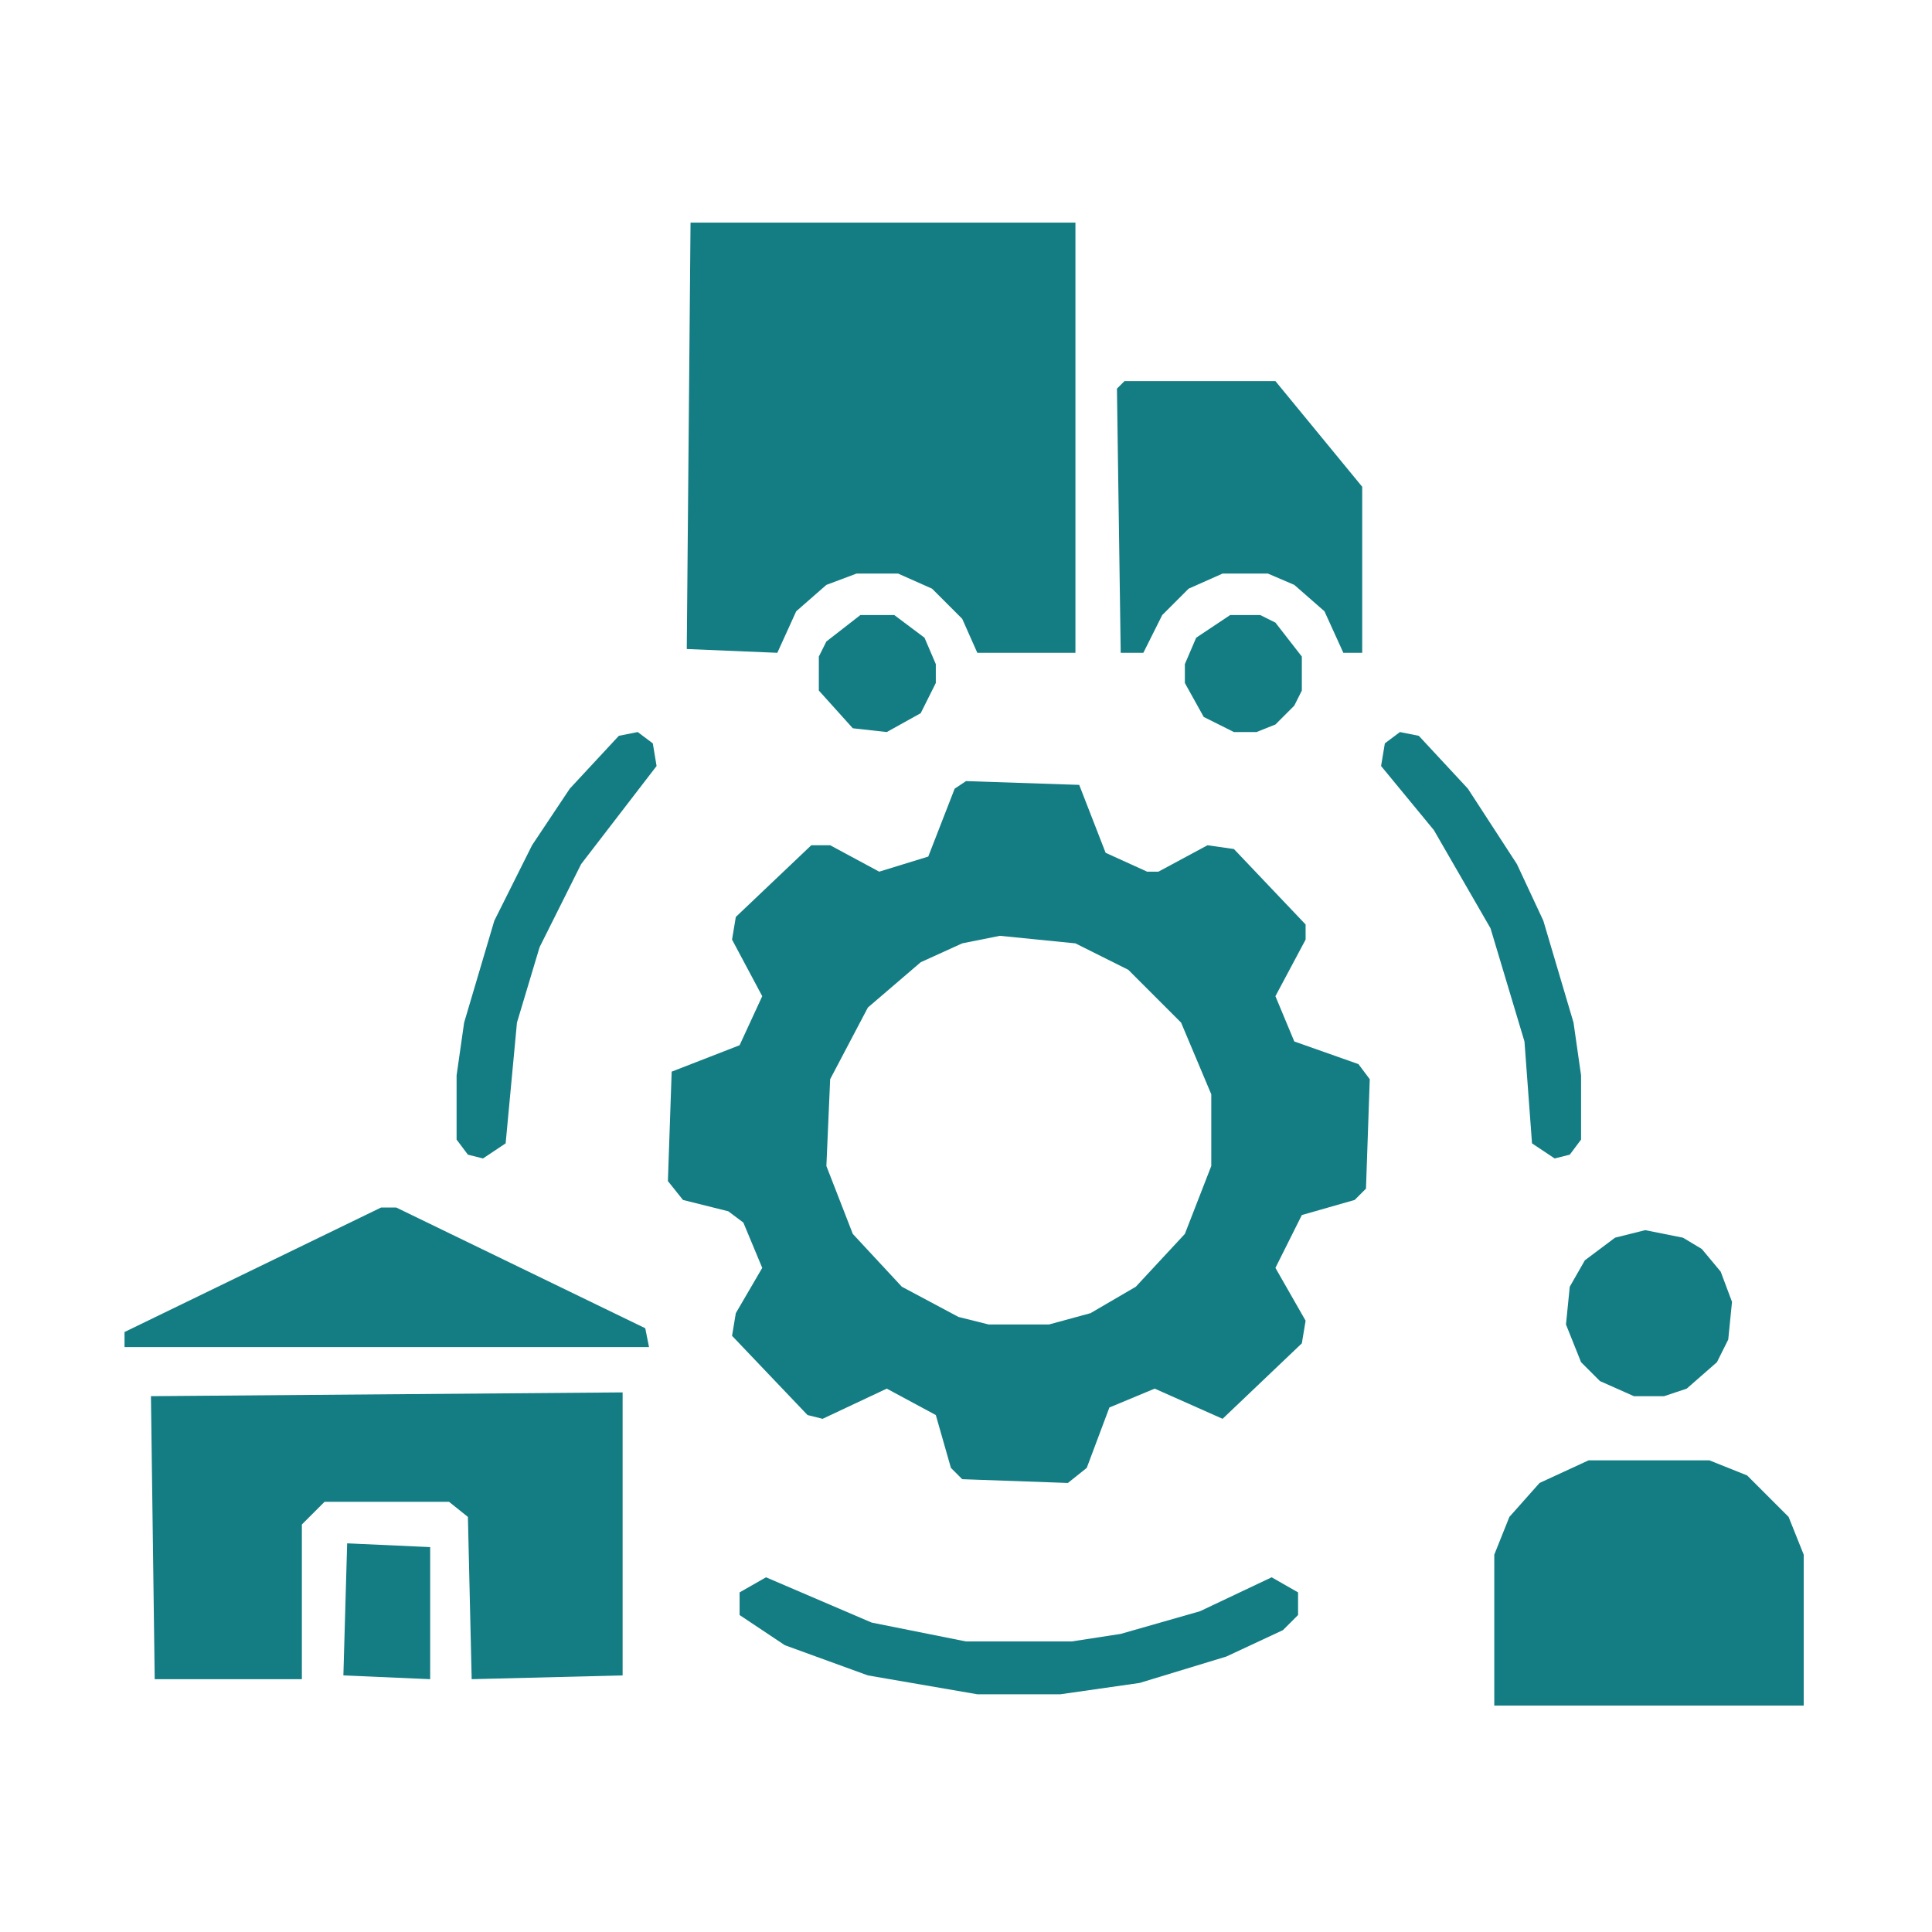
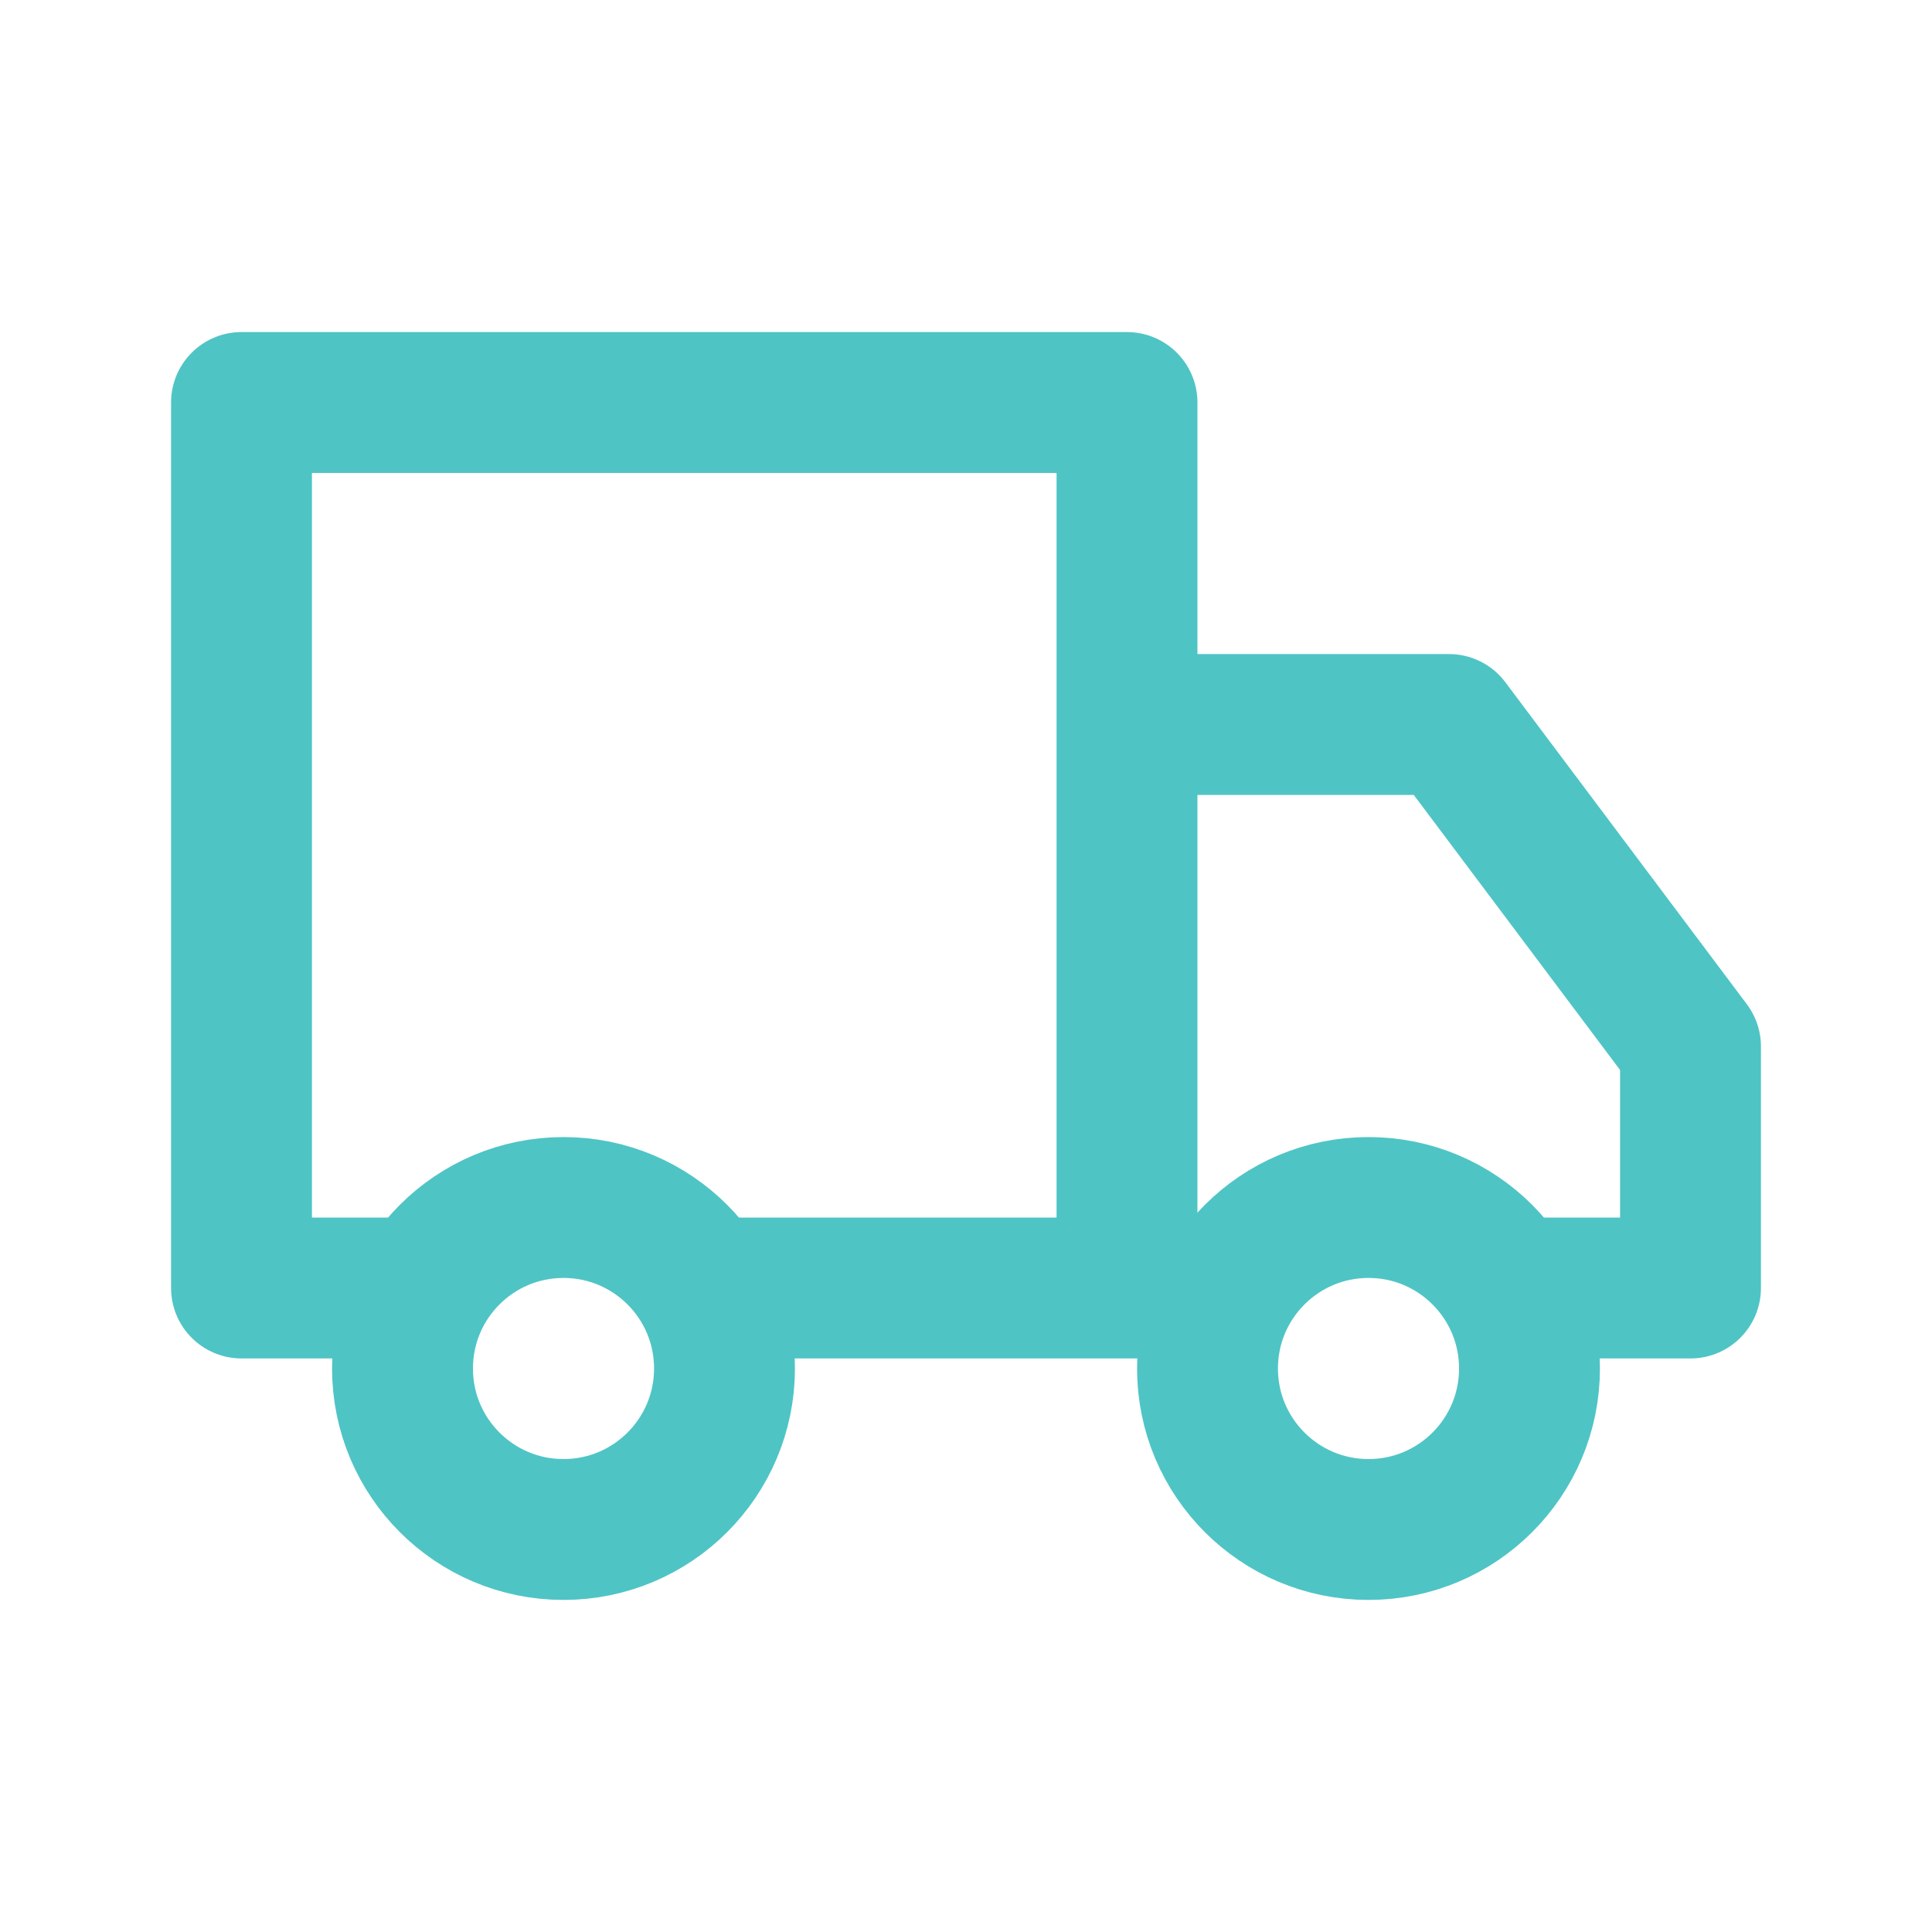
- <svg xmlns="http://www.w3.org/2000/svg" viewBox="0 0 512 512" role="img" aria-hidden="true">
-   <path d="M 196 422 L 196 428 L 208 436 L 230 444 L 259 449 L 281 449 L 302 446 L 325 439 L 340 432 L 344 428 L 344 422 L 337 418 L 318 427 L 297 433 L 284 435 L 256 435 L 231 430 L 203 418 Z M 92 409 L 91 444 L 114 445 L 114 410 Z M 400 402 L 396 412 L 396 452 L 478 452 L 478 412 L 474 402 L 463 391 L 453 387 L 421 387 L 408 393 Z M 40 370 L 41 445 L 80 445 L 80 404 L 86 398 L 119 398 L 124 402 L 125 445 L 165 444 L 165 369 Z M 436 326 L 428 328 L 420 334 L 416 341 L 415 351 L 419 361 L 424 366 L 433 370 L 441 370 L 447 368 L 455 361 L 458 355 L 459 345 L 456 337 L 451 331 L 446 328 Z M 33 353 L 33 357 L 172 357 L 171 352 L 105 320 L 101 320 Z M 256 207 L 253 209 L 246 227 L 233 231 L 220 224 L 215 224 L 195 243 L 194 249 L 202 264 L 196 277 L 178 284 L 177 313 L 181 318 L 193 321 L 197 324 L 202 336 L 195 348 L 194 354 L 214 375 L 218 376 L 235 368 L 248 375 L 252 389 L 255 392 L 283 393 L 288 389 L 294 373 L 306 368 L 324 376 L 345 356 L 346 350 L 338 336 L 345 322 L 359 318 L 362 315 L 363 286 L 360 282 L 343 276 L 338 264 L 346 249 L 346 245 L 327 225 L 320 224 L 307 231 L 304 231 L 293 226 L 286 208 Z M 265 248 L 285 250 L 299 257 L 313 271 L 321 290 L 321 309 L 314 327 L 301 341 L 289 348 L 278 351 L 262 351 L 254 349 L 239 341 L 226 327 L 219 309 L 220 286 L 230 267 L 244 255 L 255 250 Z M 371 194 L 367 197 L 366 203 L 380 220 L 395 246 L 404 276 L 406 303 L 412 307 L 416 306 L 419 302 L 419 285 L 417 271 L 409 244 L 402 229 L 389 209 L 376 195 Z M 169 194 L 164 195 L 151 209 L 141 224 L 131 244 L 123 271 L 121 285 L 121 302 L 124 306 L 128 307 L 134 303 L 137 271 L 143 251 L 154 229 L 174 203 L 173 197 Z M 326 163 L 317 169 L 314 176 L 314 181 L 319 190 L 327 194 L 333 194 L 338 192 L 343 187 L 345 183 L 345 174 L 338 165 L 334 163 Z M 228 163 L 219 170 L 217 174 L 217 183 L 226 193 L 235 194 L 244 189 L 248 181 L 248 176 L 245 169 L 237 163 Z M 298 101 L 296 103 L 297 173 L 303 173 L 308 163 L 315 156 L 324 152 L 336 152 L 343 155 L 351 162 L 356 173 L 361 173 L 361 129 L 338 101 Z M 183 59 L 182 172 L 206 173 L 211 162 L 219 155 L 227 152 L 238 152 L 247 156 L 255 164 L 259 173 L 285 173 L 285 59 Z" fill="#137D83" fill-rule="evenodd" clip-rule="evenodd" />
+ <svg xmlns="http://www.w3.org/2000/svg" viewBox="0 0 24 24" fill="none" stroke="#4fc4c5" stroke-width="1.75" stroke-linecap="round" stroke-linejoin="round" aria-hidden="true">
+   <path d="M3 16V5h11v11M14 9h4l3 4v3h-2M3 16h2m4 0h6" />
+   <circle cx="7" cy="17" r="2" />
+   <circle cx="17" cy="17" r="2" />
</svg>
